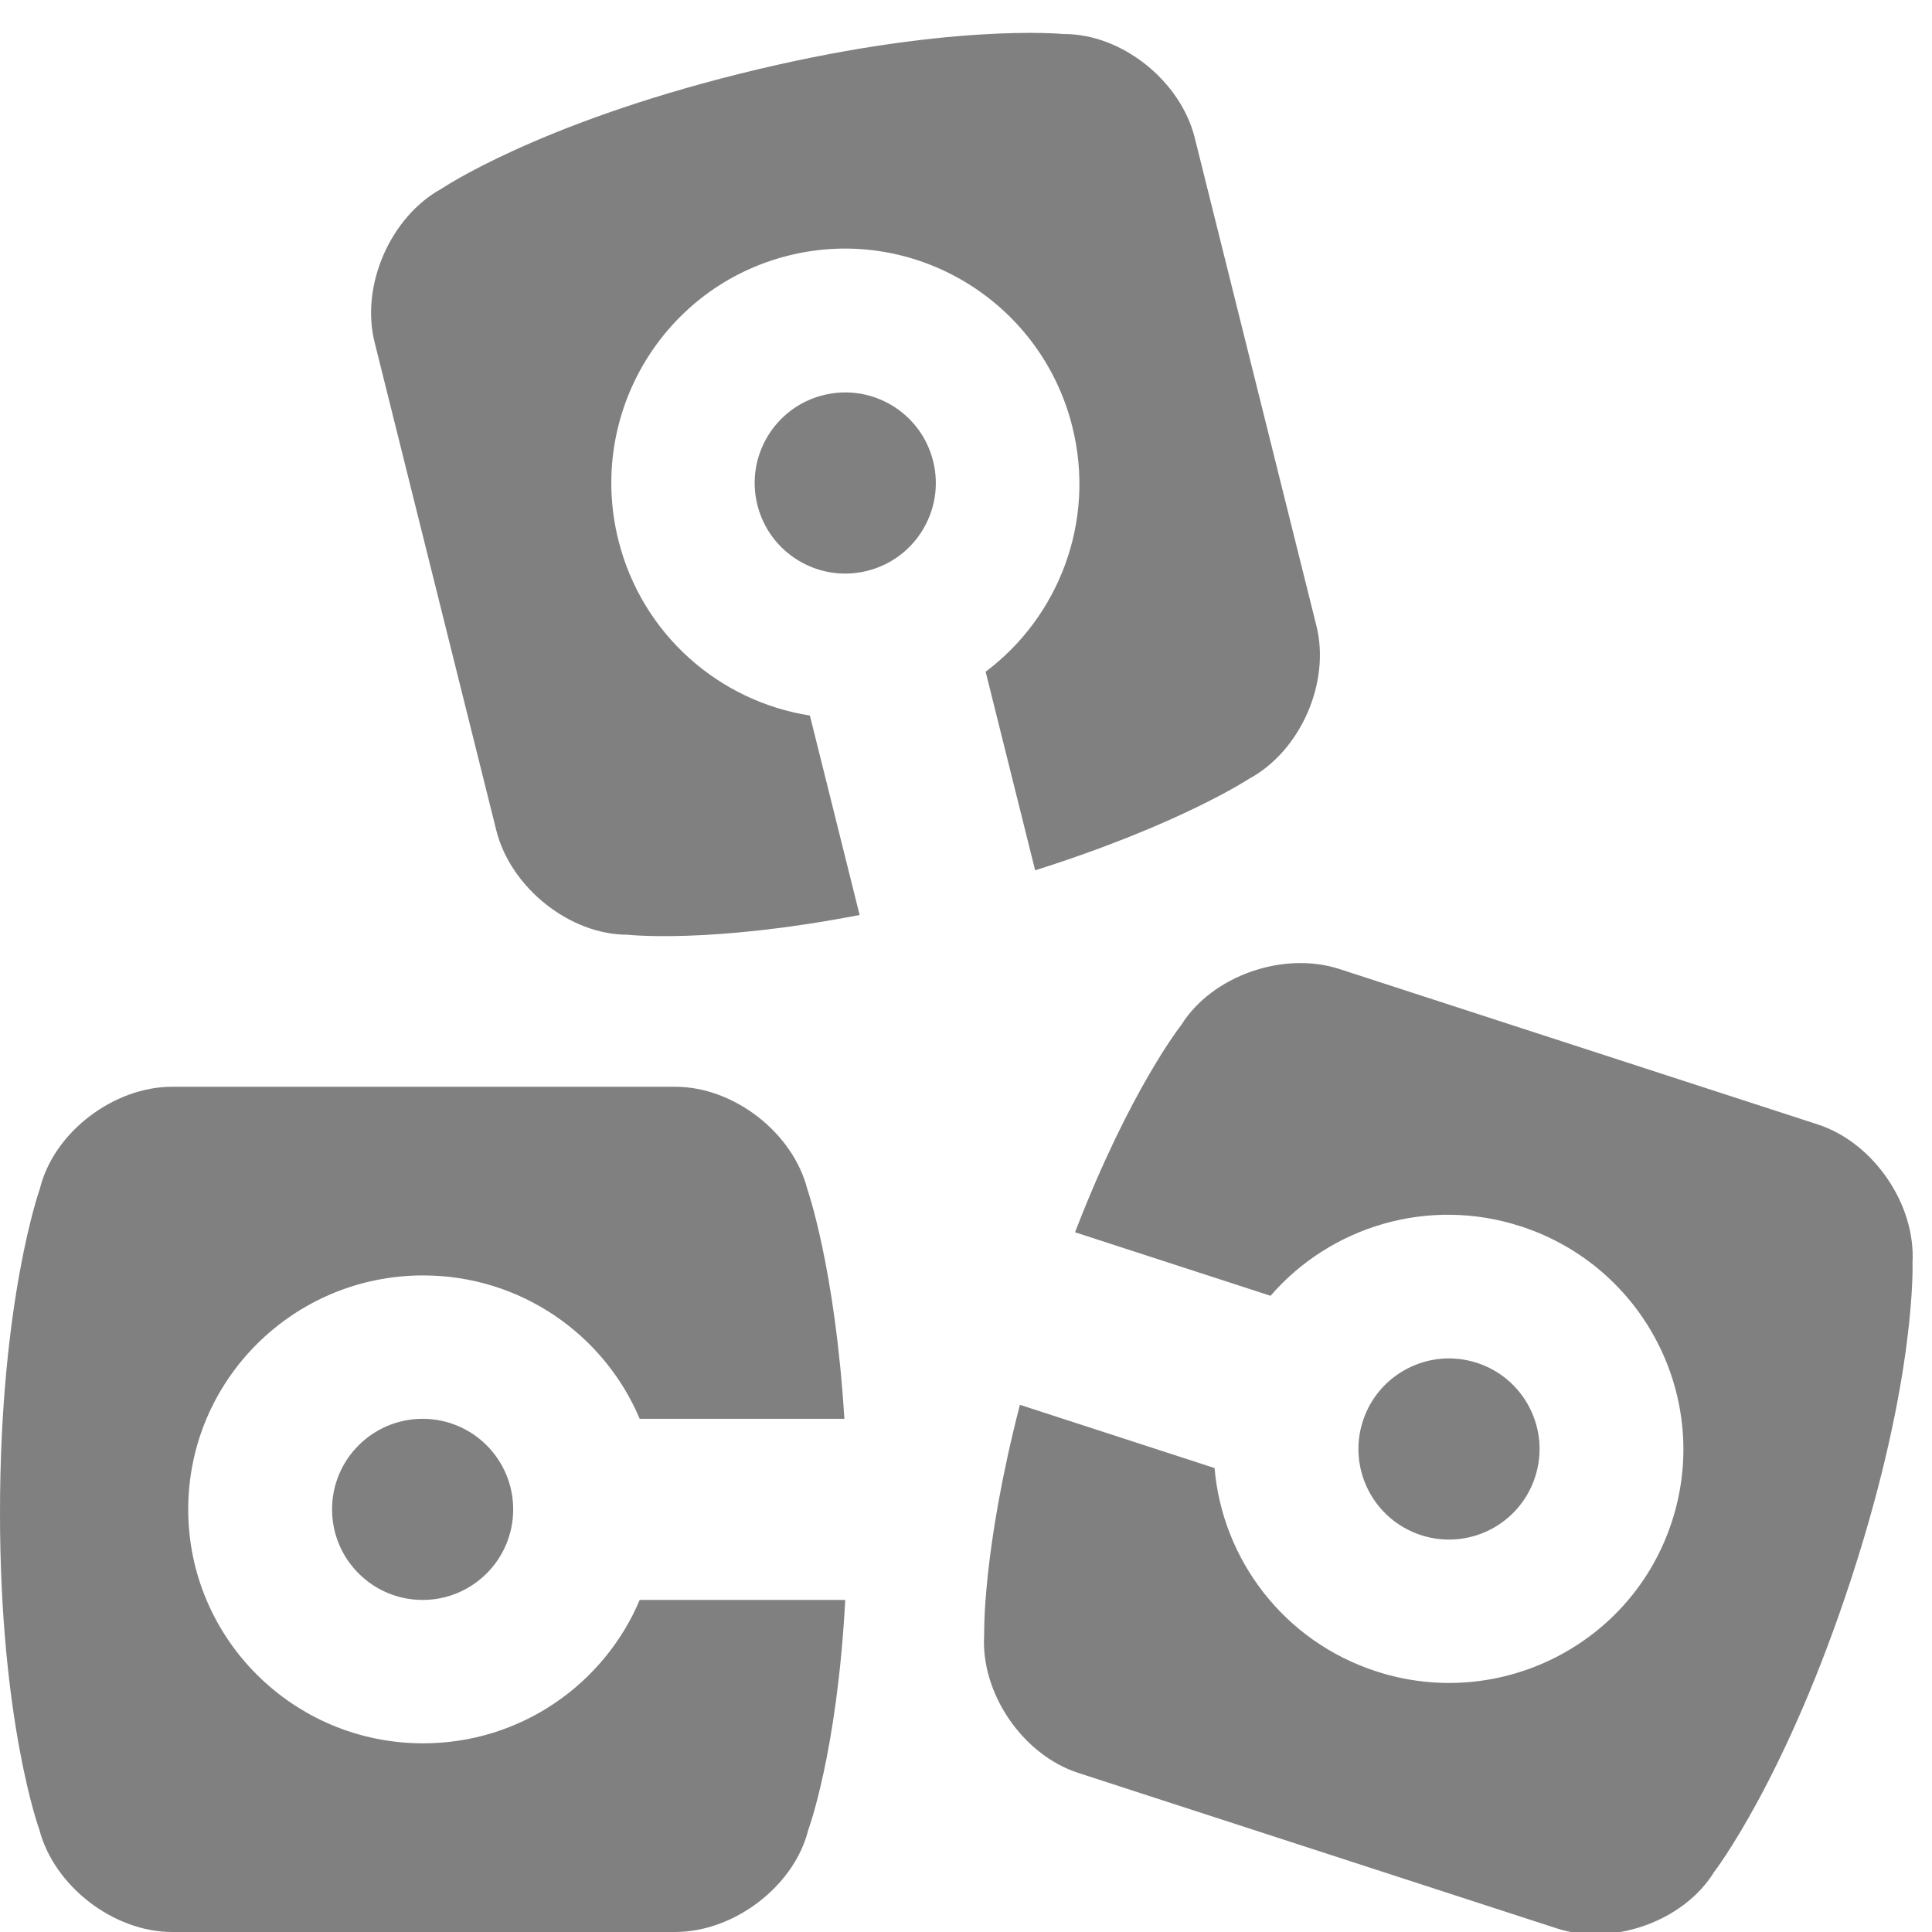
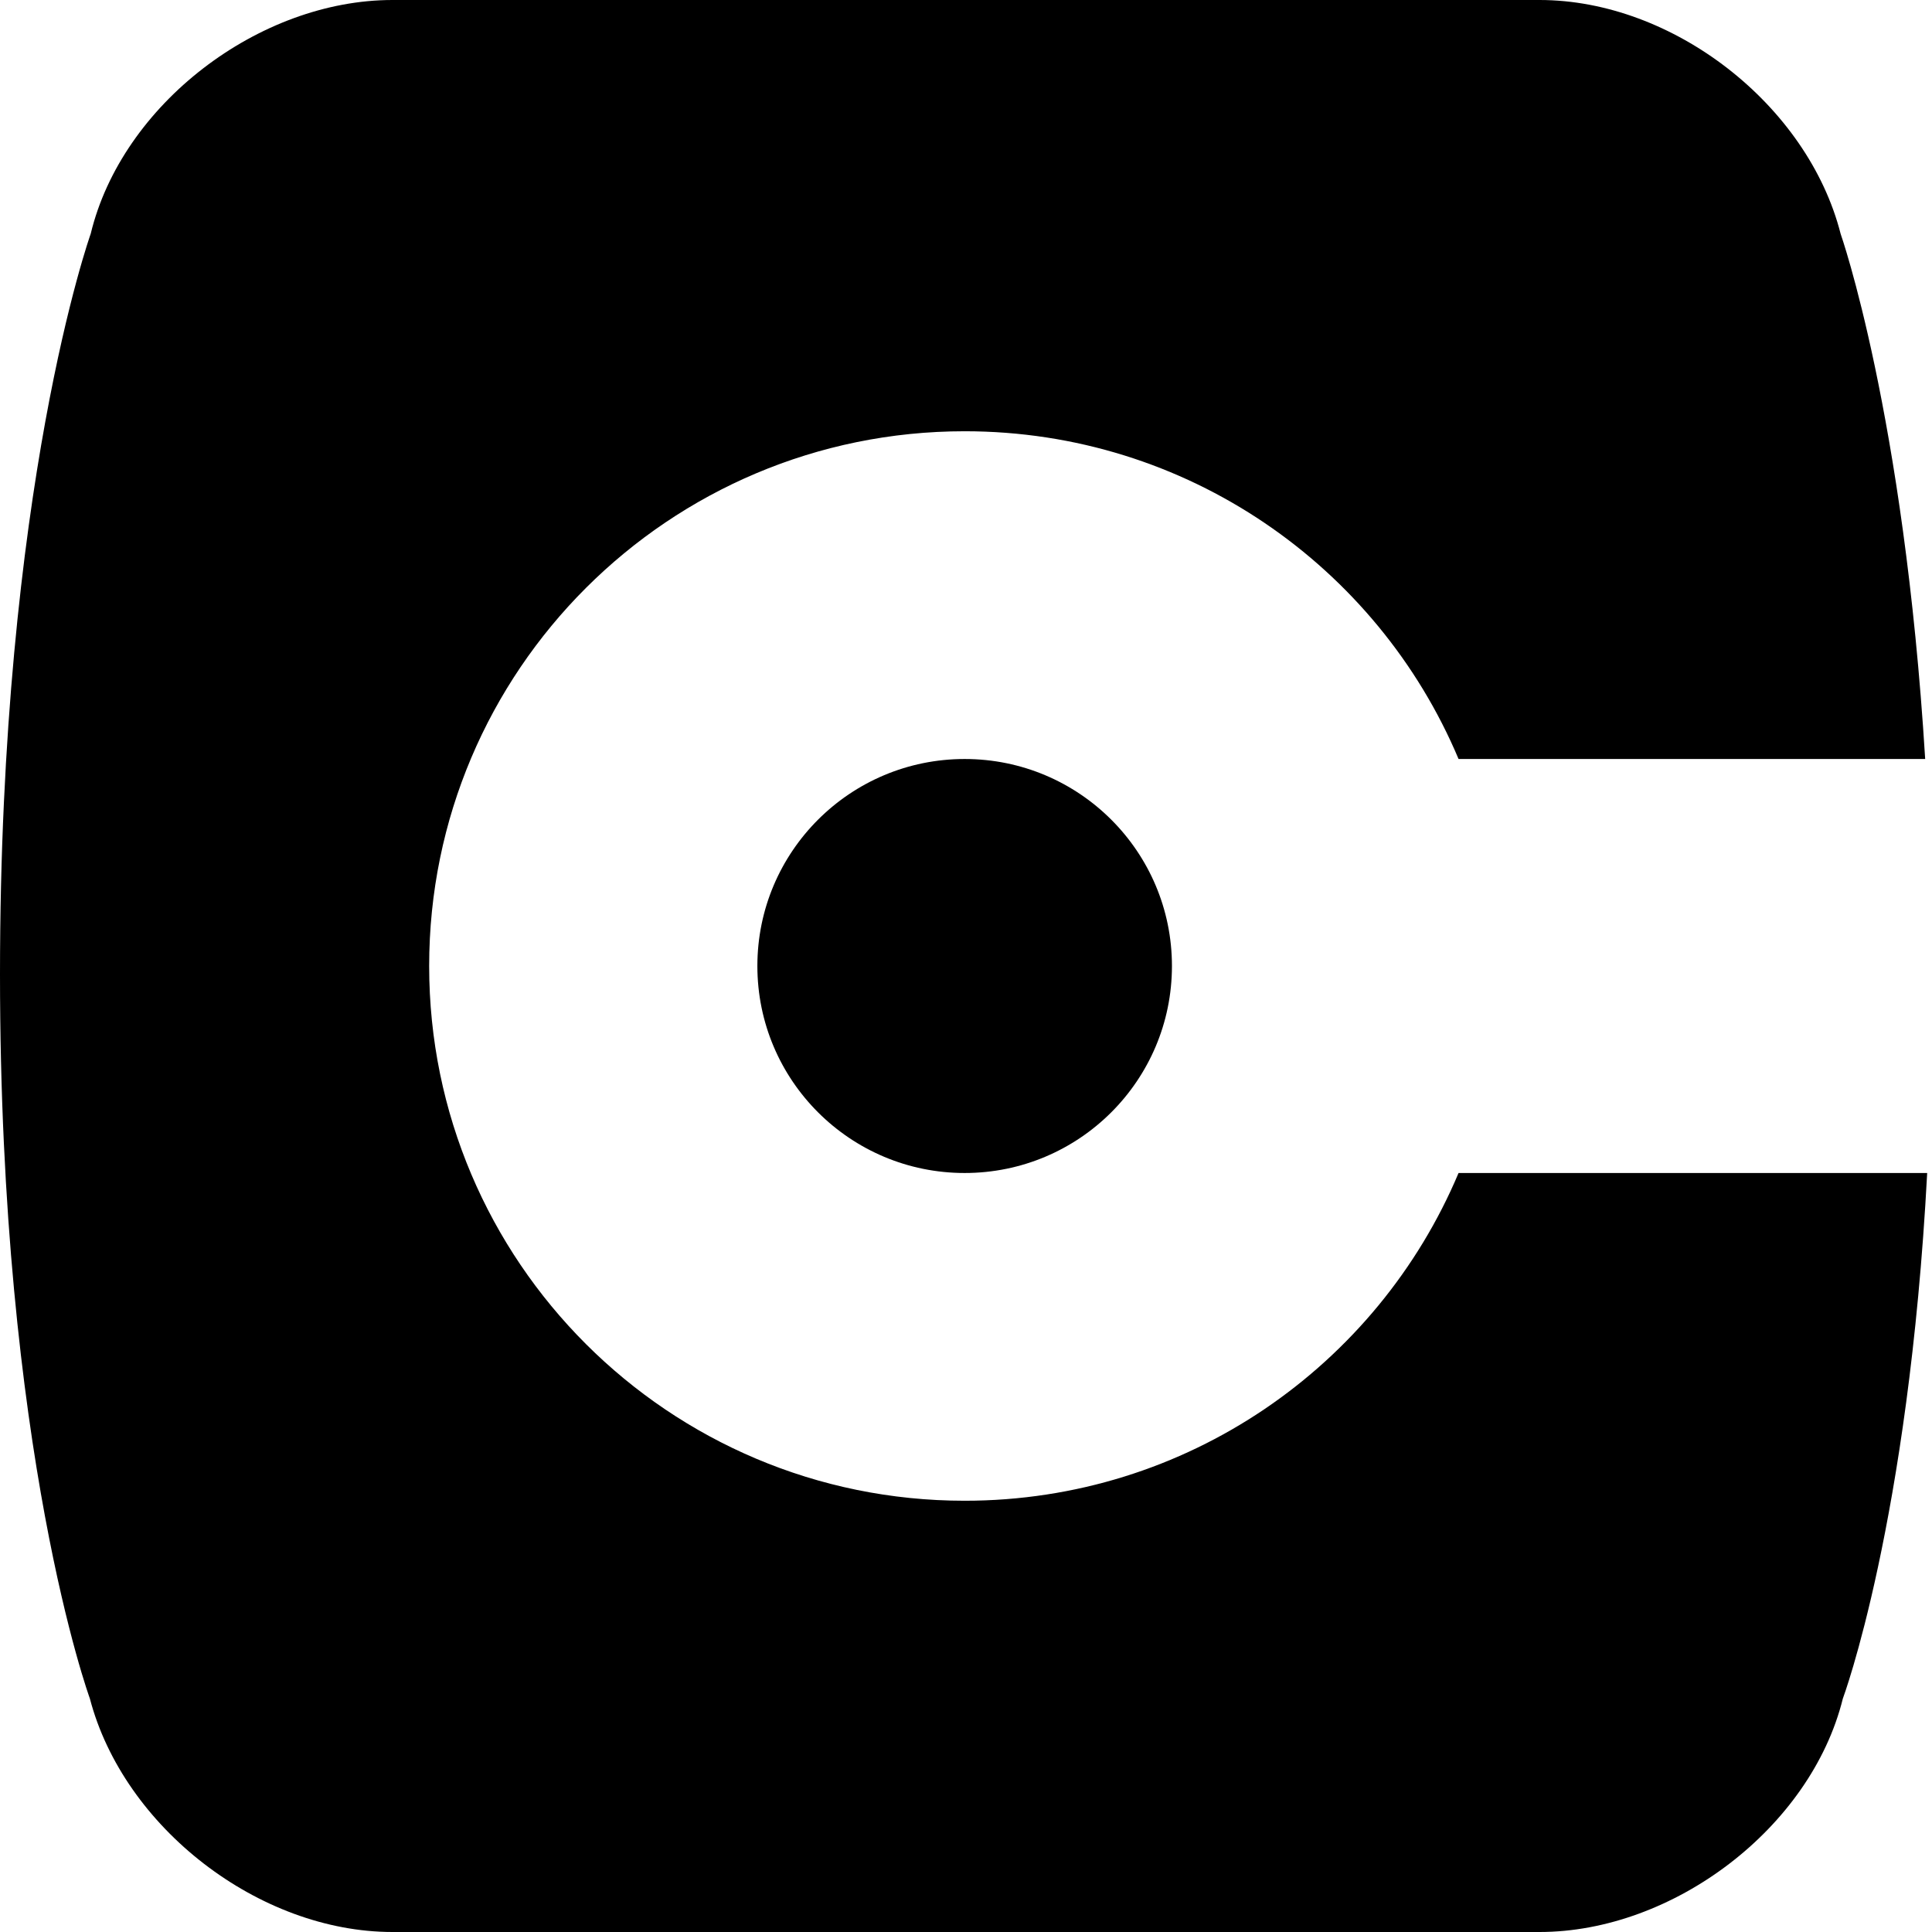
- <svg xmlns="http://www.w3.org/2000/svg" width="64px" height="64px" viewBox="0 0 64 64" version="1.1">
+ <svg xmlns="http://www.w3.org/2000/svg" width="512px" height="512px" viewBox="0 0 512 512" version="1.1">
  <description>Created with Sketch (http://www.bohemiancoding.com/sketch)</description>
  <defs />
-   <g id="Page-1" stroke="none" stroke-width="1" fill="none" fill-rule="evenodd">
-     <g id="icon">
-       <g transform="translate(0, -1)">
-         <g id="red" transform="translate(0, 37)" fill="#808080">
-           <path d="M1.318,3.388 C1.772,1.51 3.764,0 5.702,0 L22.368,0 C24.306,0 26.265,1.518 26.743,3.39 C26.743,3.39 27.663,5.998 27.971,11 L21.191,11 C20.014,8.21 17.245,6.25 14.016,6.25 C9.719,6.25 6.235,9.72 6.235,14 C6.235,18.28 9.719,21.75 14.016,21.75 C17.245,21.75 20.014,19.79 21.191,17 L28,17 C27.73,22.061 26.775,24.617 26.775,24.617 C26.309,26.493 24.306,28 22.368,28 L5.702,28 C3.764,28 1.796,26.485 1.305,24.616 C1.305,24.616 1.05037761e-06,21.061 0,14.122 C4.33443972e-16,7.061 1.318,3.388 1.318,3.388 Z M14,17 C12.343,17 11,15.657 11,14 C11,12.343 12.343,11 14,11 C15.657,11 17,12.343 17,14 C17,15.657 15.657,17 14,17 Z" id="Base-copy" />
-         </g>
-         <g id="blue" transform="translate(48, 49) rotate(-342) translate(-48, -49) translate(34, 35)" fill="#808080">
-           <path d="M1.318,3.388 C1.772,1.51 3.764,0 5.702,0 L22.368,0 C24.306,0 26.265,1.518 26.743,3.39 C26.743,3.39 27.663,5.998 27.971,11 L21.191,11 C20.014,8.21 17.245,6.25 14.016,6.25 C9.719,6.25 6.235,9.72 6.235,14 C6.235,18.28 9.719,21.75 14.016,21.75 C17.245,21.75 20.014,19.79 21.191,17 L28,17 C27.73,22.061 26.775,24.617 26.775,24.617 C26.309,26.493 24.306,28 22.368,28 L5.702,28 C3.764,28 1.796,26.485 1.305,24.616 C1.305,24.616 1.05037761e-06,21.061 0,14.122 C4.33443972e-16,7.061 1.318,3.388 1.318,3.388 Z M14,17 C12.343,17 11,15.657 11,14 C11,12.343 12.343,11 14,11 C15.657,11 17,12.343 17,14 C17,15.657 15.657,17 14,17 Z" id="Base-copy" transform="translate(14, 14) rotate(-180) translate(-14, -14) " />
-         </g>
-         <g id="green" transform="translate(28, 17) rotate(-284) translate(-28, -17) translate(14, 3)" fill="#808080">
-           <path d="M1.318,3.388 C1.772,1.51 3.764,0 5.702,0 L22.368,0 C24.306,0 26.265,1.518 26.743,3.39 C26.743,3.39 27.663,5.998 27.971,11 L21.191,11 C20.014,8.21 17.245,6.25 14.016,6.25 C9.719,6.25 6.235,9.72 6.235,14 C6.235,18.28 9.719,21.75 14.016,21.75 C17.245,21.75 20.014,19.79 21.191,17 L28,17 C27.73,22.061 26.775,24.617 26.775,24.617 C26.309,26.493 24.306,28 22.368,28 L5.702,28 C3.764,28 1.796,26.485 1.305,24.616 C1.305,24.616 1.05037761e-06,21.061 0,14.122 C4.33443972e-16,7.061 1.318,3.388 1.318,3.388 Z M14,17 C12.343,17 11,15.657 11,14 C11,12.343 12.343,11 14,11 C15.657,11 17,12.343 17,14 C17,15.657 15.657,17 14,17 Z" id="Base-copy" />
-         </g>
+   <g id="Page 1" stroke="none" stroke-width="1" fill="none" fill-rule="evenodd">
+     <g id="icon" fill="#000000">
+       <g id="Cube">
+         <path d="M24.036,61.961 C32.329,27.607 68.656,0 104.005,0 L407.995,0 C443.342,0 479.07,27.752 487.791,61.986 C487.791,61.986 504.574,109.683 510.192,201.143 L386.532,201.143 C365.062,150.118 314.543,114.286 255.644,114.286 C177.269,114.286 113.733,177.733 113.733,256 C113.733,334.267 177.269,397.714 255.644,397.714 C314.543,397.714 365.062,361.882 386.532,310.857 L510.723,310.857 C505.805,403.399 488.371,450.147 488.371,450.147 C479.879,484.449 443.344,512 407.995,512 L104.005,512 C68.658,512 32.751,484.293 23.81,450.115 C23.81,450.115 1.91589885e-05,385.116 0,258.232 C7.90605969e-15,129.116 24.036,61.961 24.036,61.961 Z M255.644,310.857 C225.306,310.857 200.711,286.297 200.711,256 C200.711,225.703 225.306,201.143 255.644,201.143 C285.983,201.143 310.578,225.703 310.578,256 C310.578,286.297 285.983,310.857 255.644,310.857 Z M255.644,310.857" id="Base copy" />
      </g>
    </g>
  </g>
</svg>
